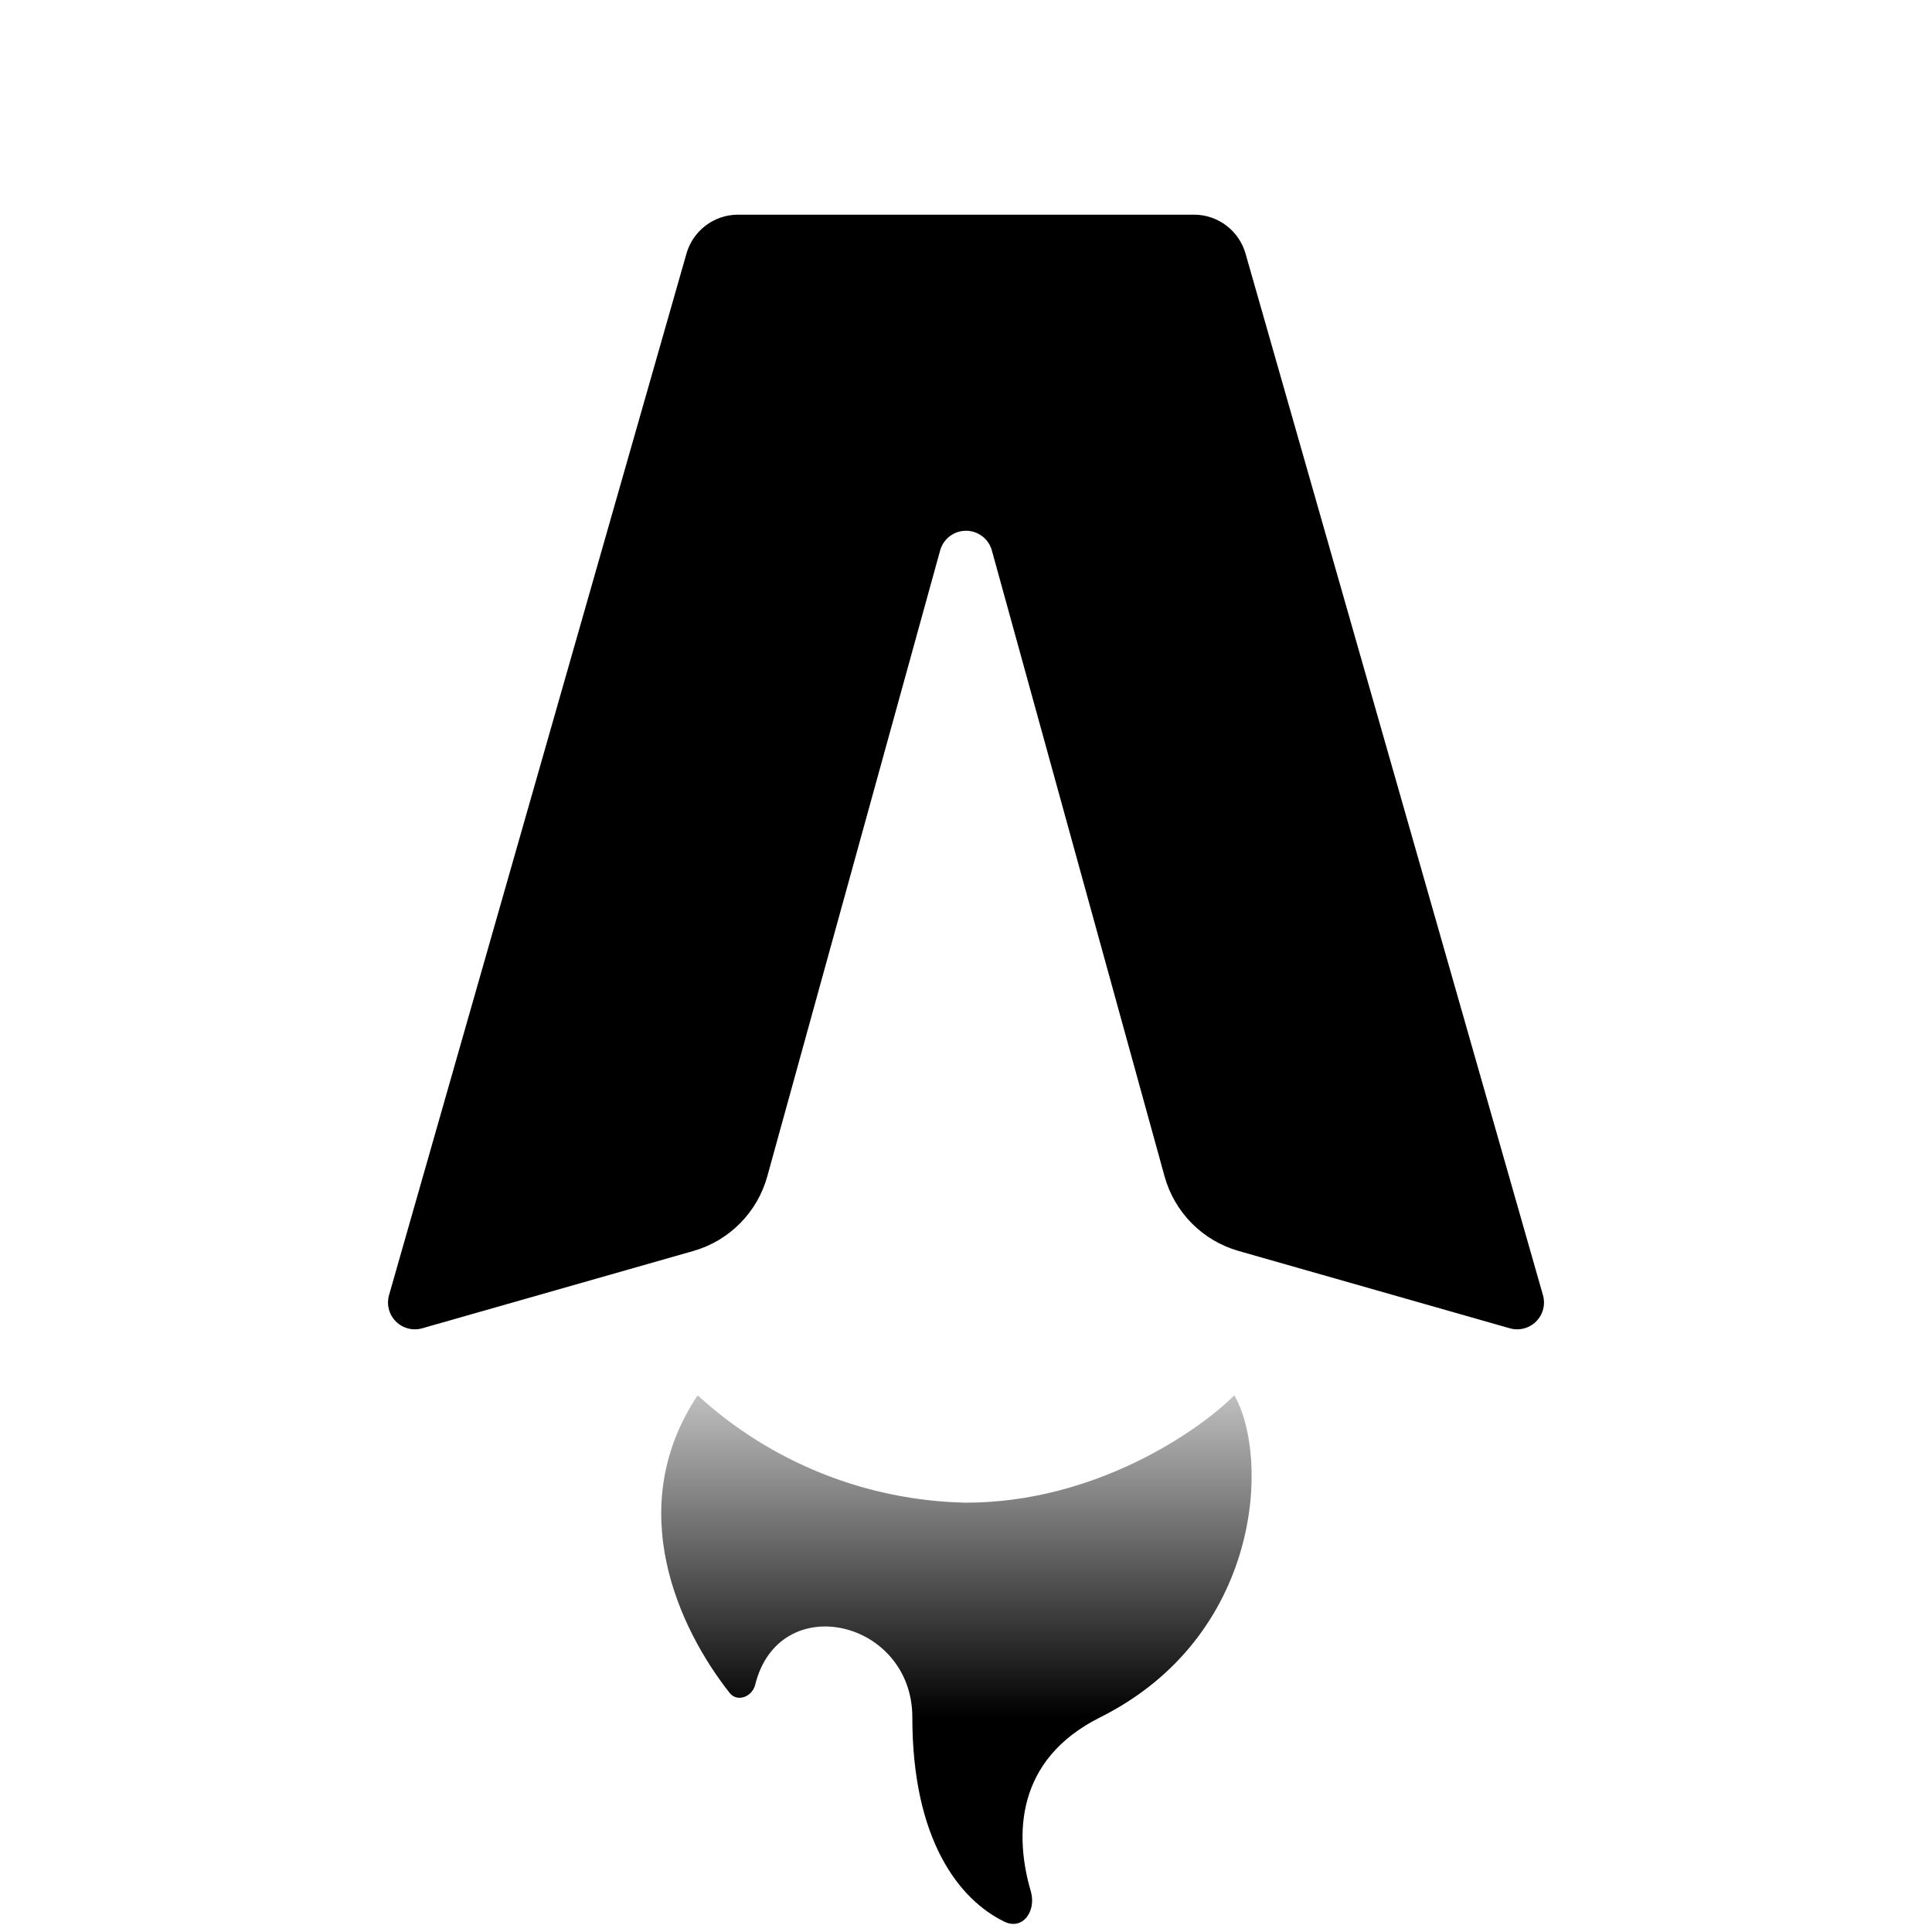
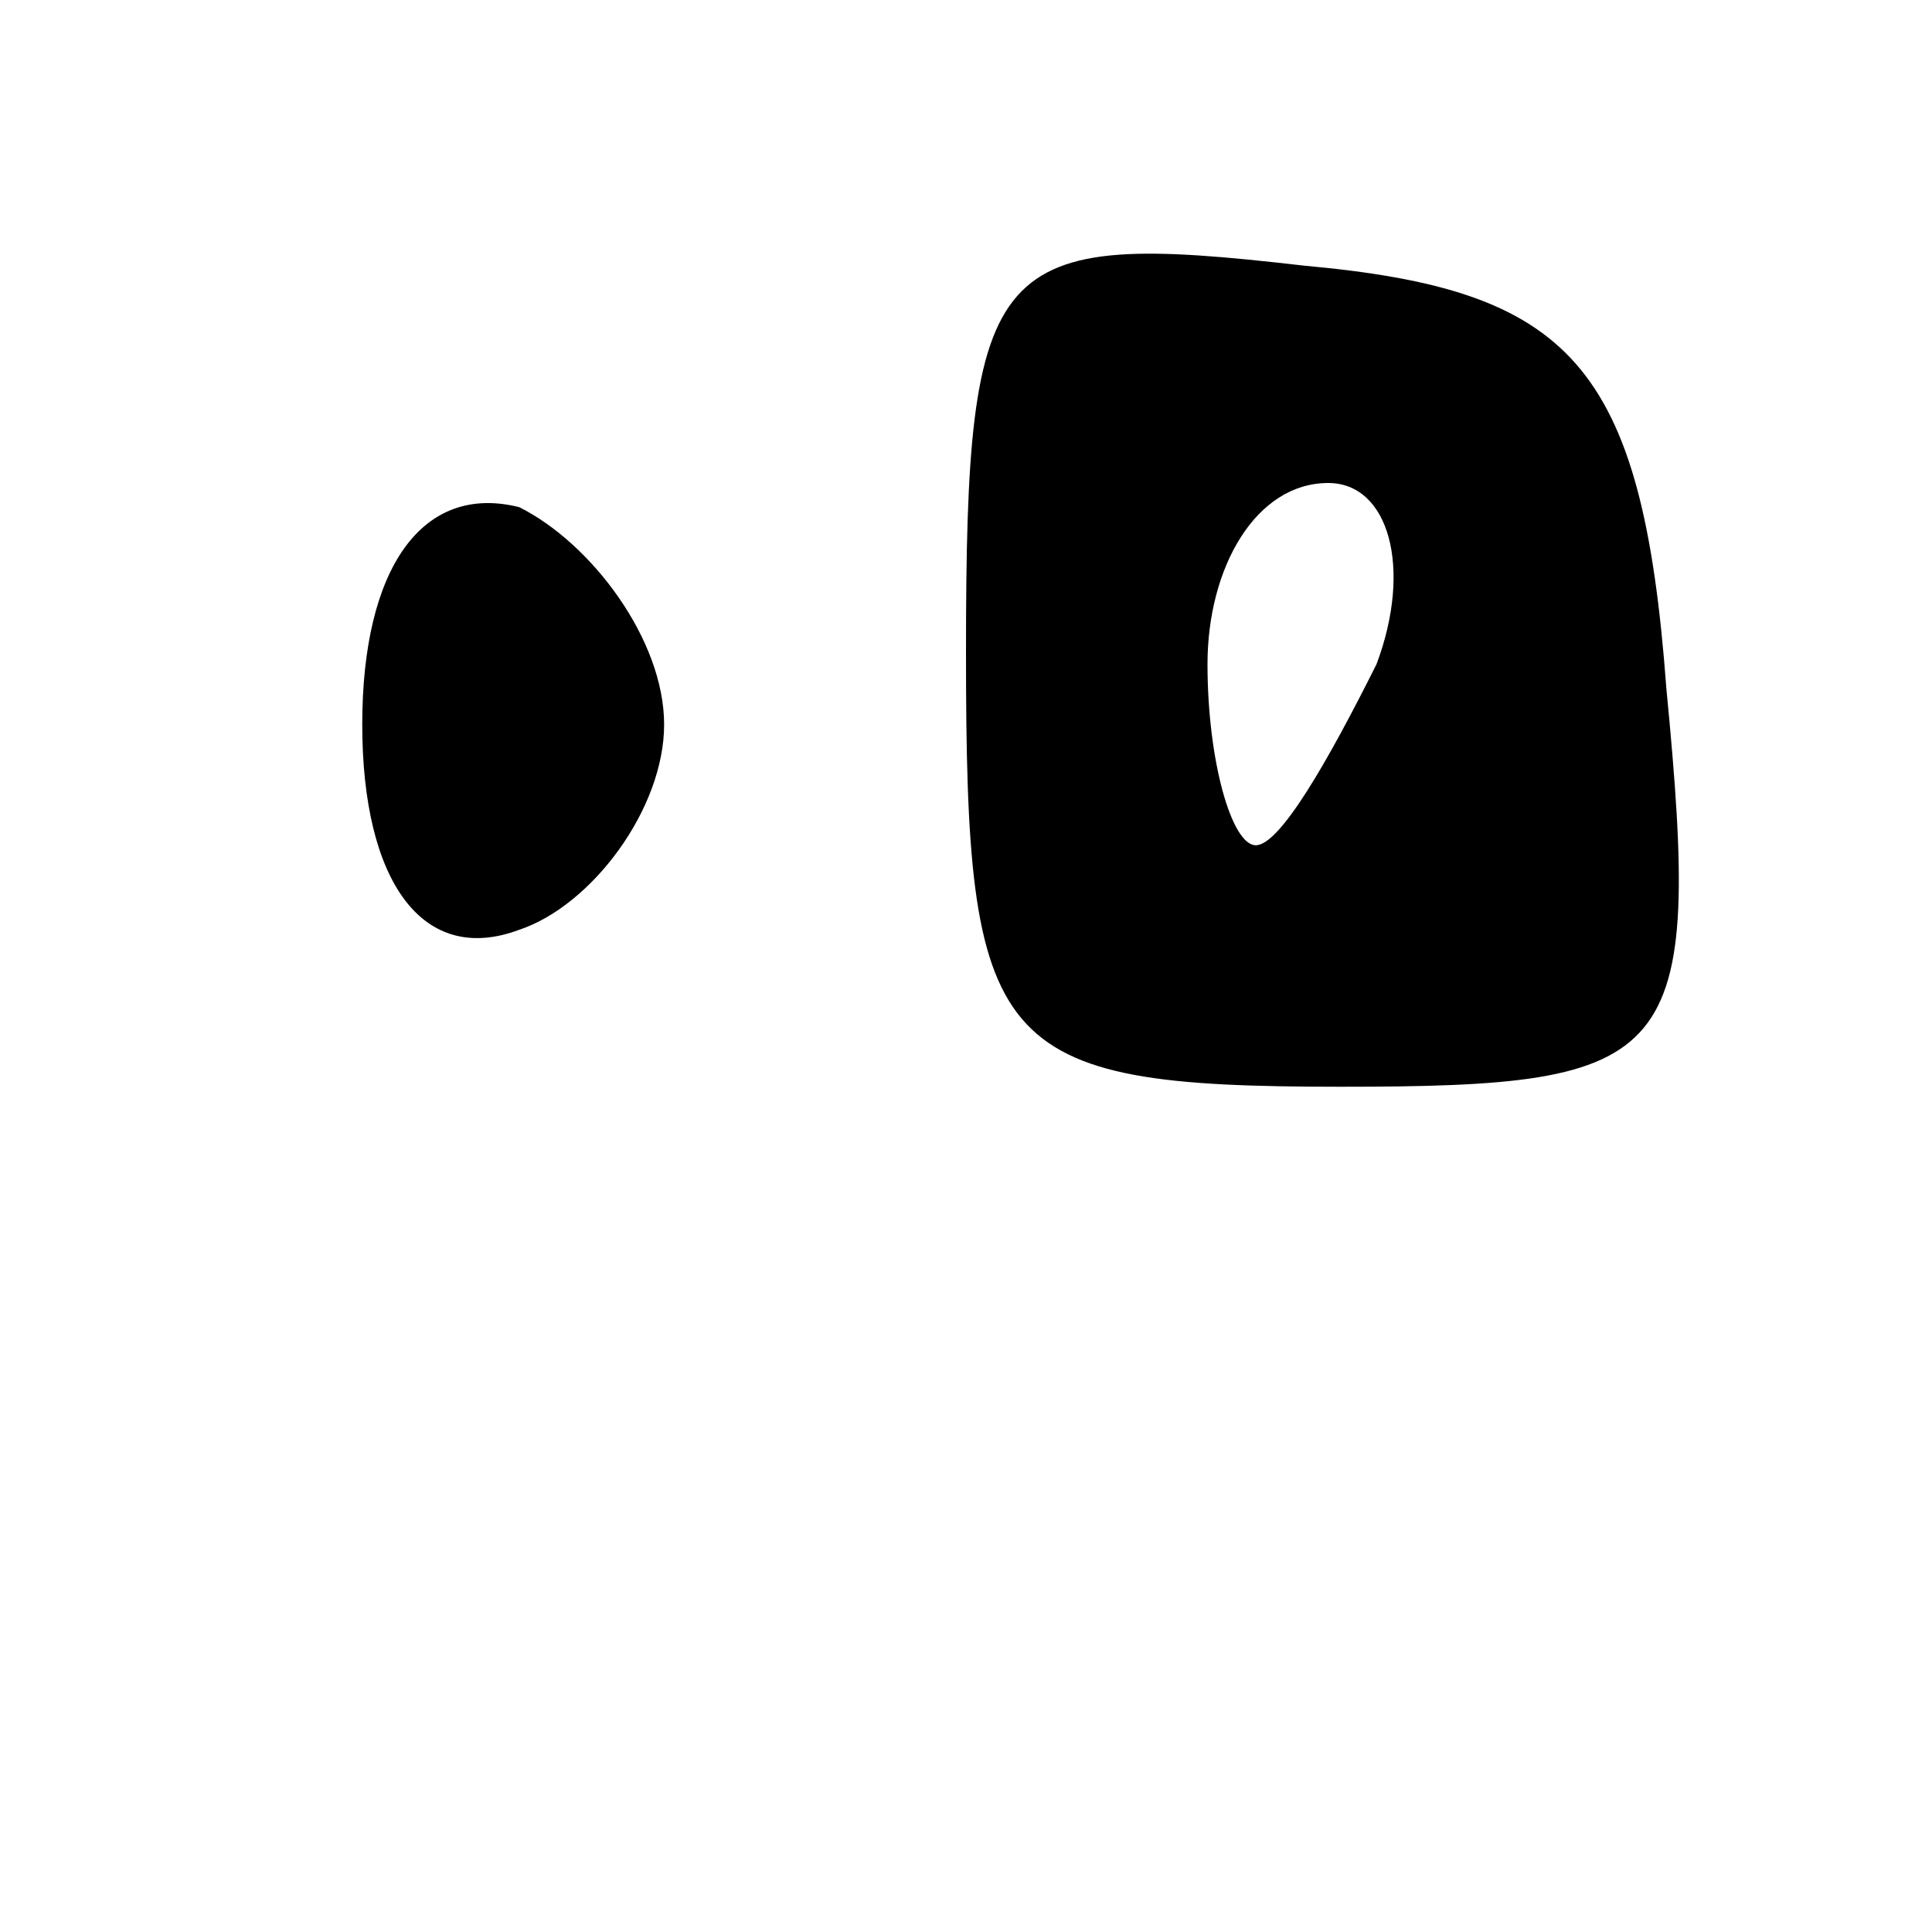
- <svg xmlns="http://www.w3.org/2000/svg" fill="none" viewBox="0 0 36 36">
-   <path fill="#000" d="M22.25 4h-8.5a1 1 0 0 0-.96.73l-5.54 19.4a.5.5 0 0 0 .62.62l5.05-1.44a2 2 0 0 0 1.38-1.4l3.22-11.66a.5.5 0 0 1 .96 0l3.22 11.67a2 2 0 0 0 1.38 1.39l5.05 1.44a.5.5 0 0 0 .62-.62l-5.54-19.4a1 1 0 0 0-.96-.73Z" />
-   <path fill="url(#gradient)" d="M18 28a7.63 7.63 0 0 1-5-2c-1.4 2.1-.35 4.35.6 5.55.14.17.41.07.47-.15.44-1.8 2.93-1.22 2.93.6 0 2.28.87 3.4 1.72 3.81.34.16.59-.2.49-.56-.31-1.05-.29-2.46 1.29-3.25 3-1.5 3.17-4.83 2.5-6-.67.67-2.6 2-5 2Z" />
-   <defs>
-     <linearGradient id="gradient" x1="16" x2="16" y1="32" y2="24" gradientUnits="userSpaceOnUse">
-       <stop stop-color="#000" />
-       <stop offset="1" stop-color="#000" stop-opacity="0" />
-     </linearGradient>
-   </defs>
-   <style>
-     @media (prefers-color-scheme:dark){:root{filter:invert(100%)}}
-   </style>
+ <svg xmlns="http://www.w3.org/2000/svg" version="1.0" width="16pt" height="16pt" viewBox="0 0 16 16" preserveAspectRatio="xMidYMid meet">
+   <g transform="translate(0,16) scale(0.1,-0.1)" fill="#000000" stroke="none">
+     <path d="M80 106 c0 -33 2 -36 31 -36 28 0 30 2 27 33 -2 27 -8 33 -30 35 -26 3 -28 1 -28 -32z m34 -1 c-4 -8 -8 -15 -10 -15 -2 0 -4 7 -4 15 0 8 4 15 10 15 5 0 7 -7 4 -15z" />
+     <path d="M30 100 c0 -13 5 -20 13 -17 6 2 12 10 12 17 0 7 -6 15 -12 18 -8 2 -13 -5 -13 -18z" />
+   </g>
</svg>
